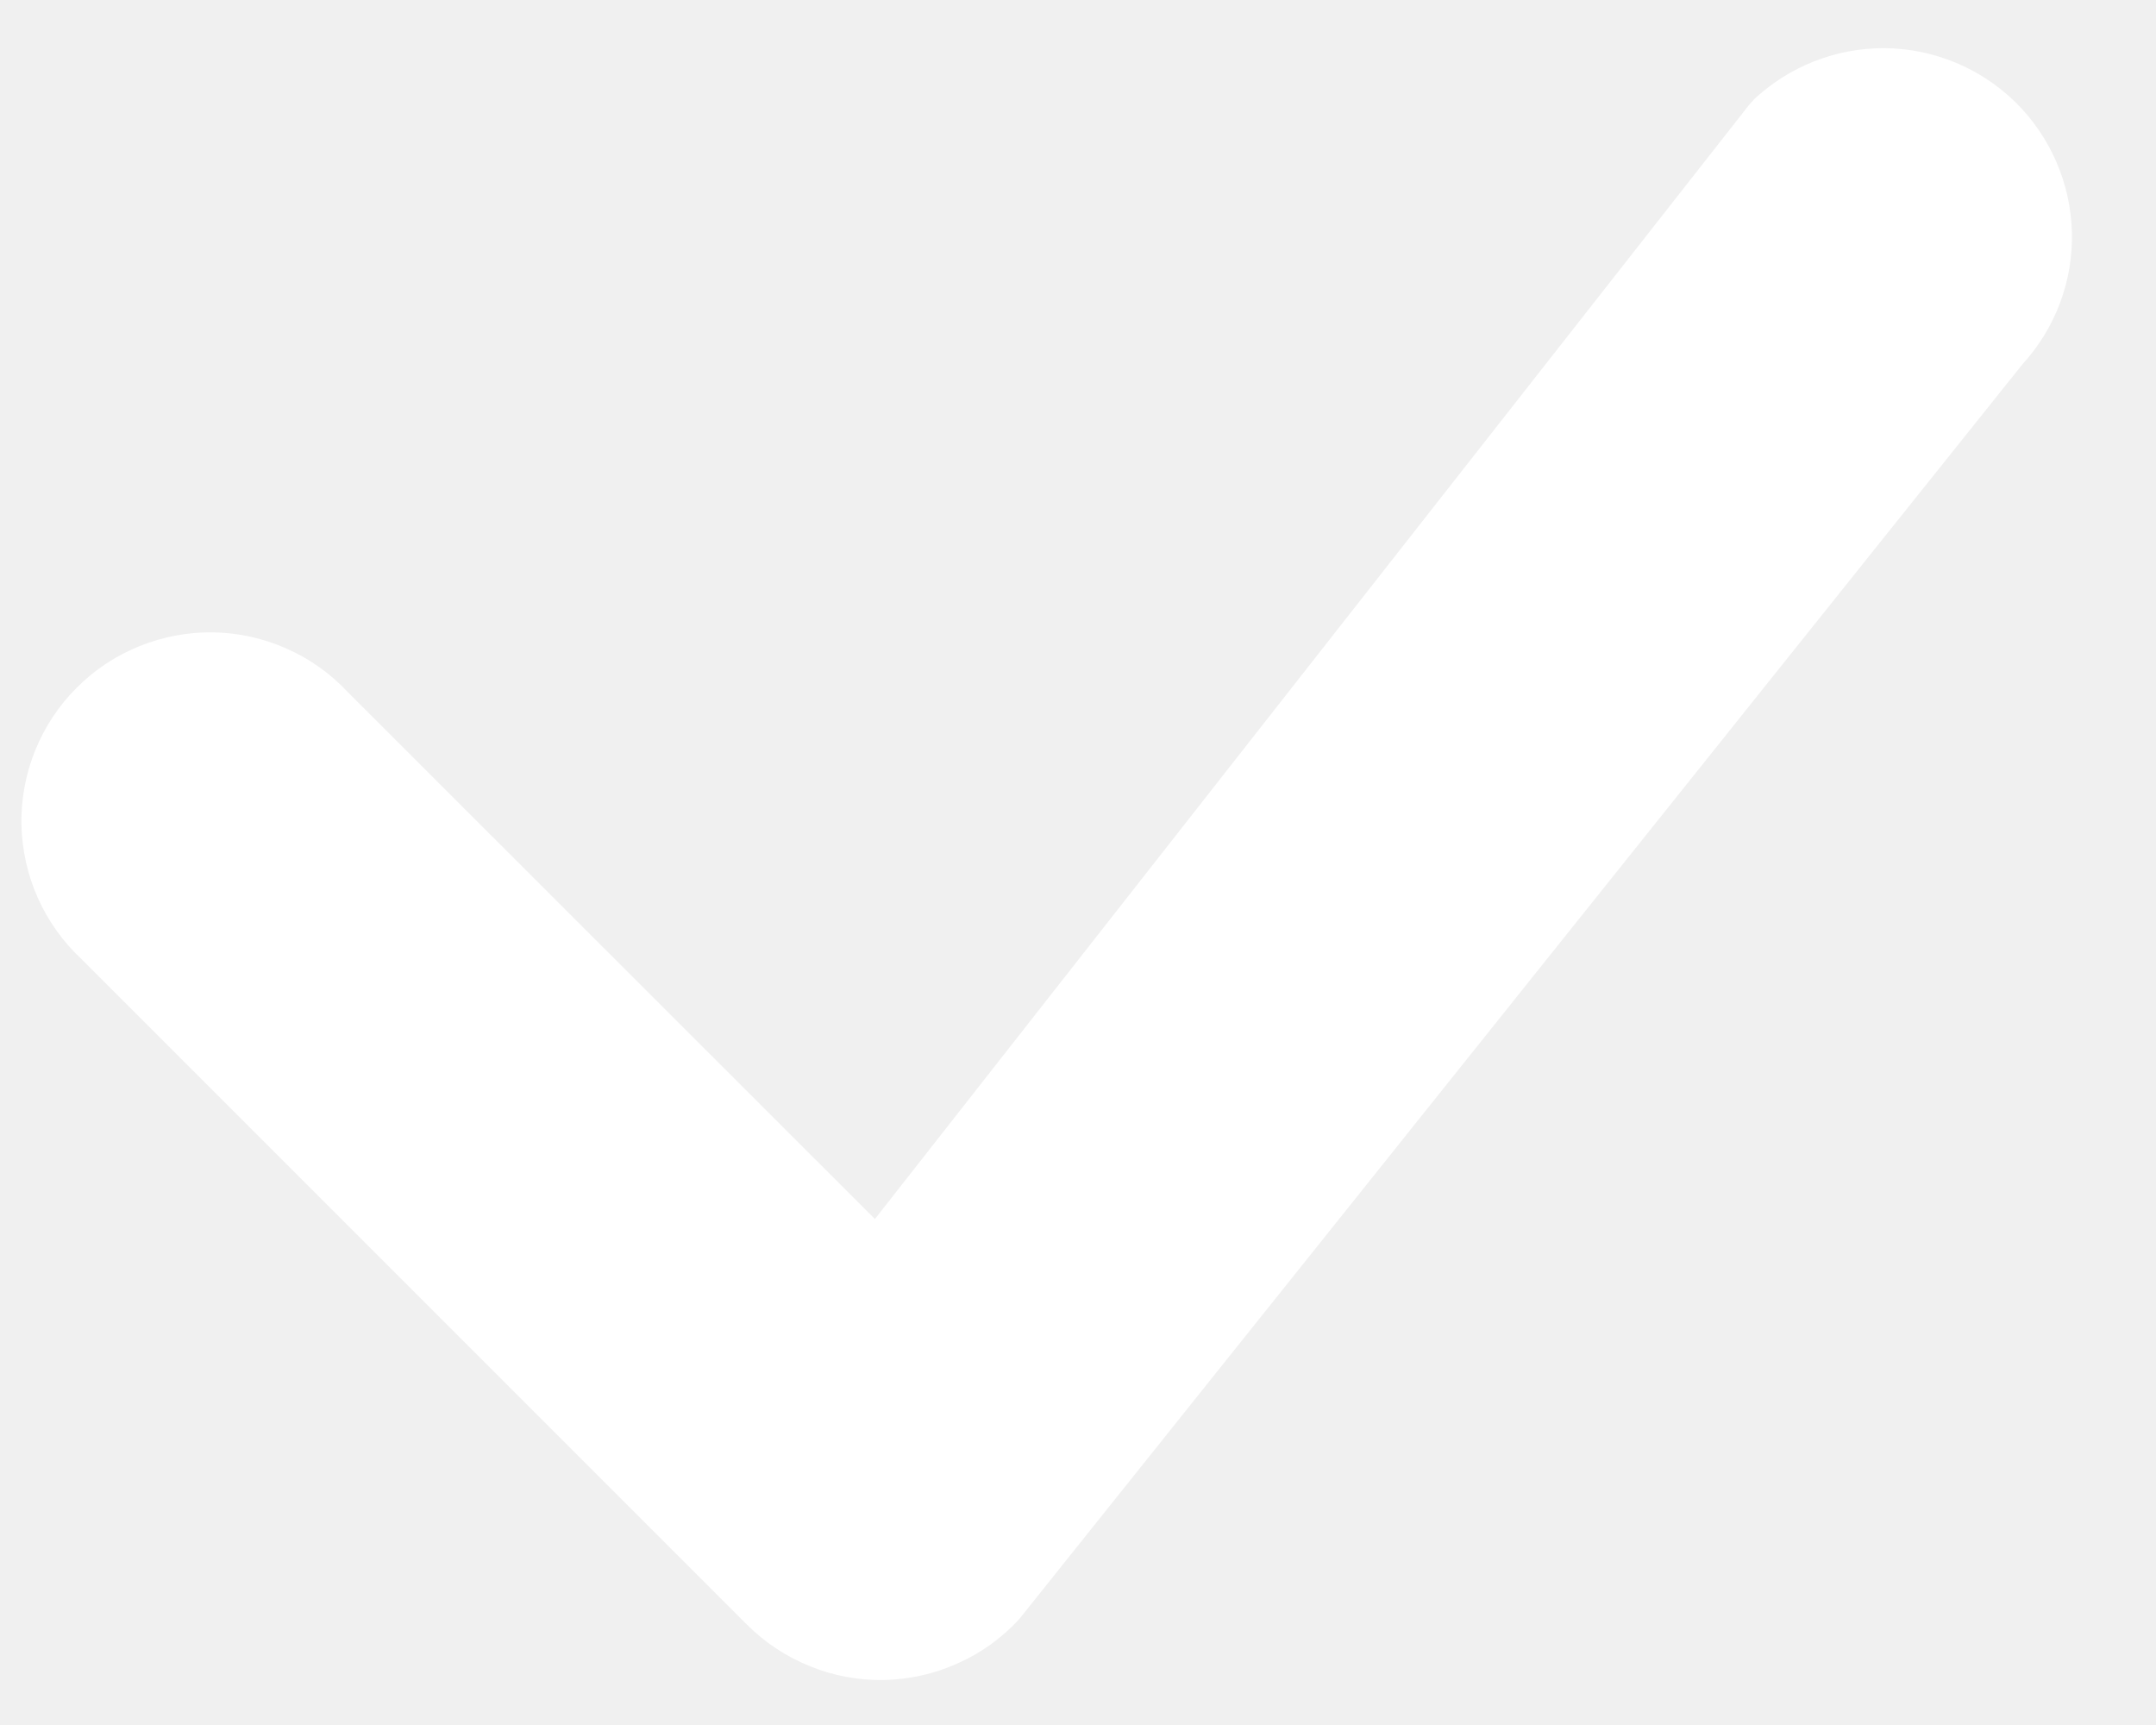
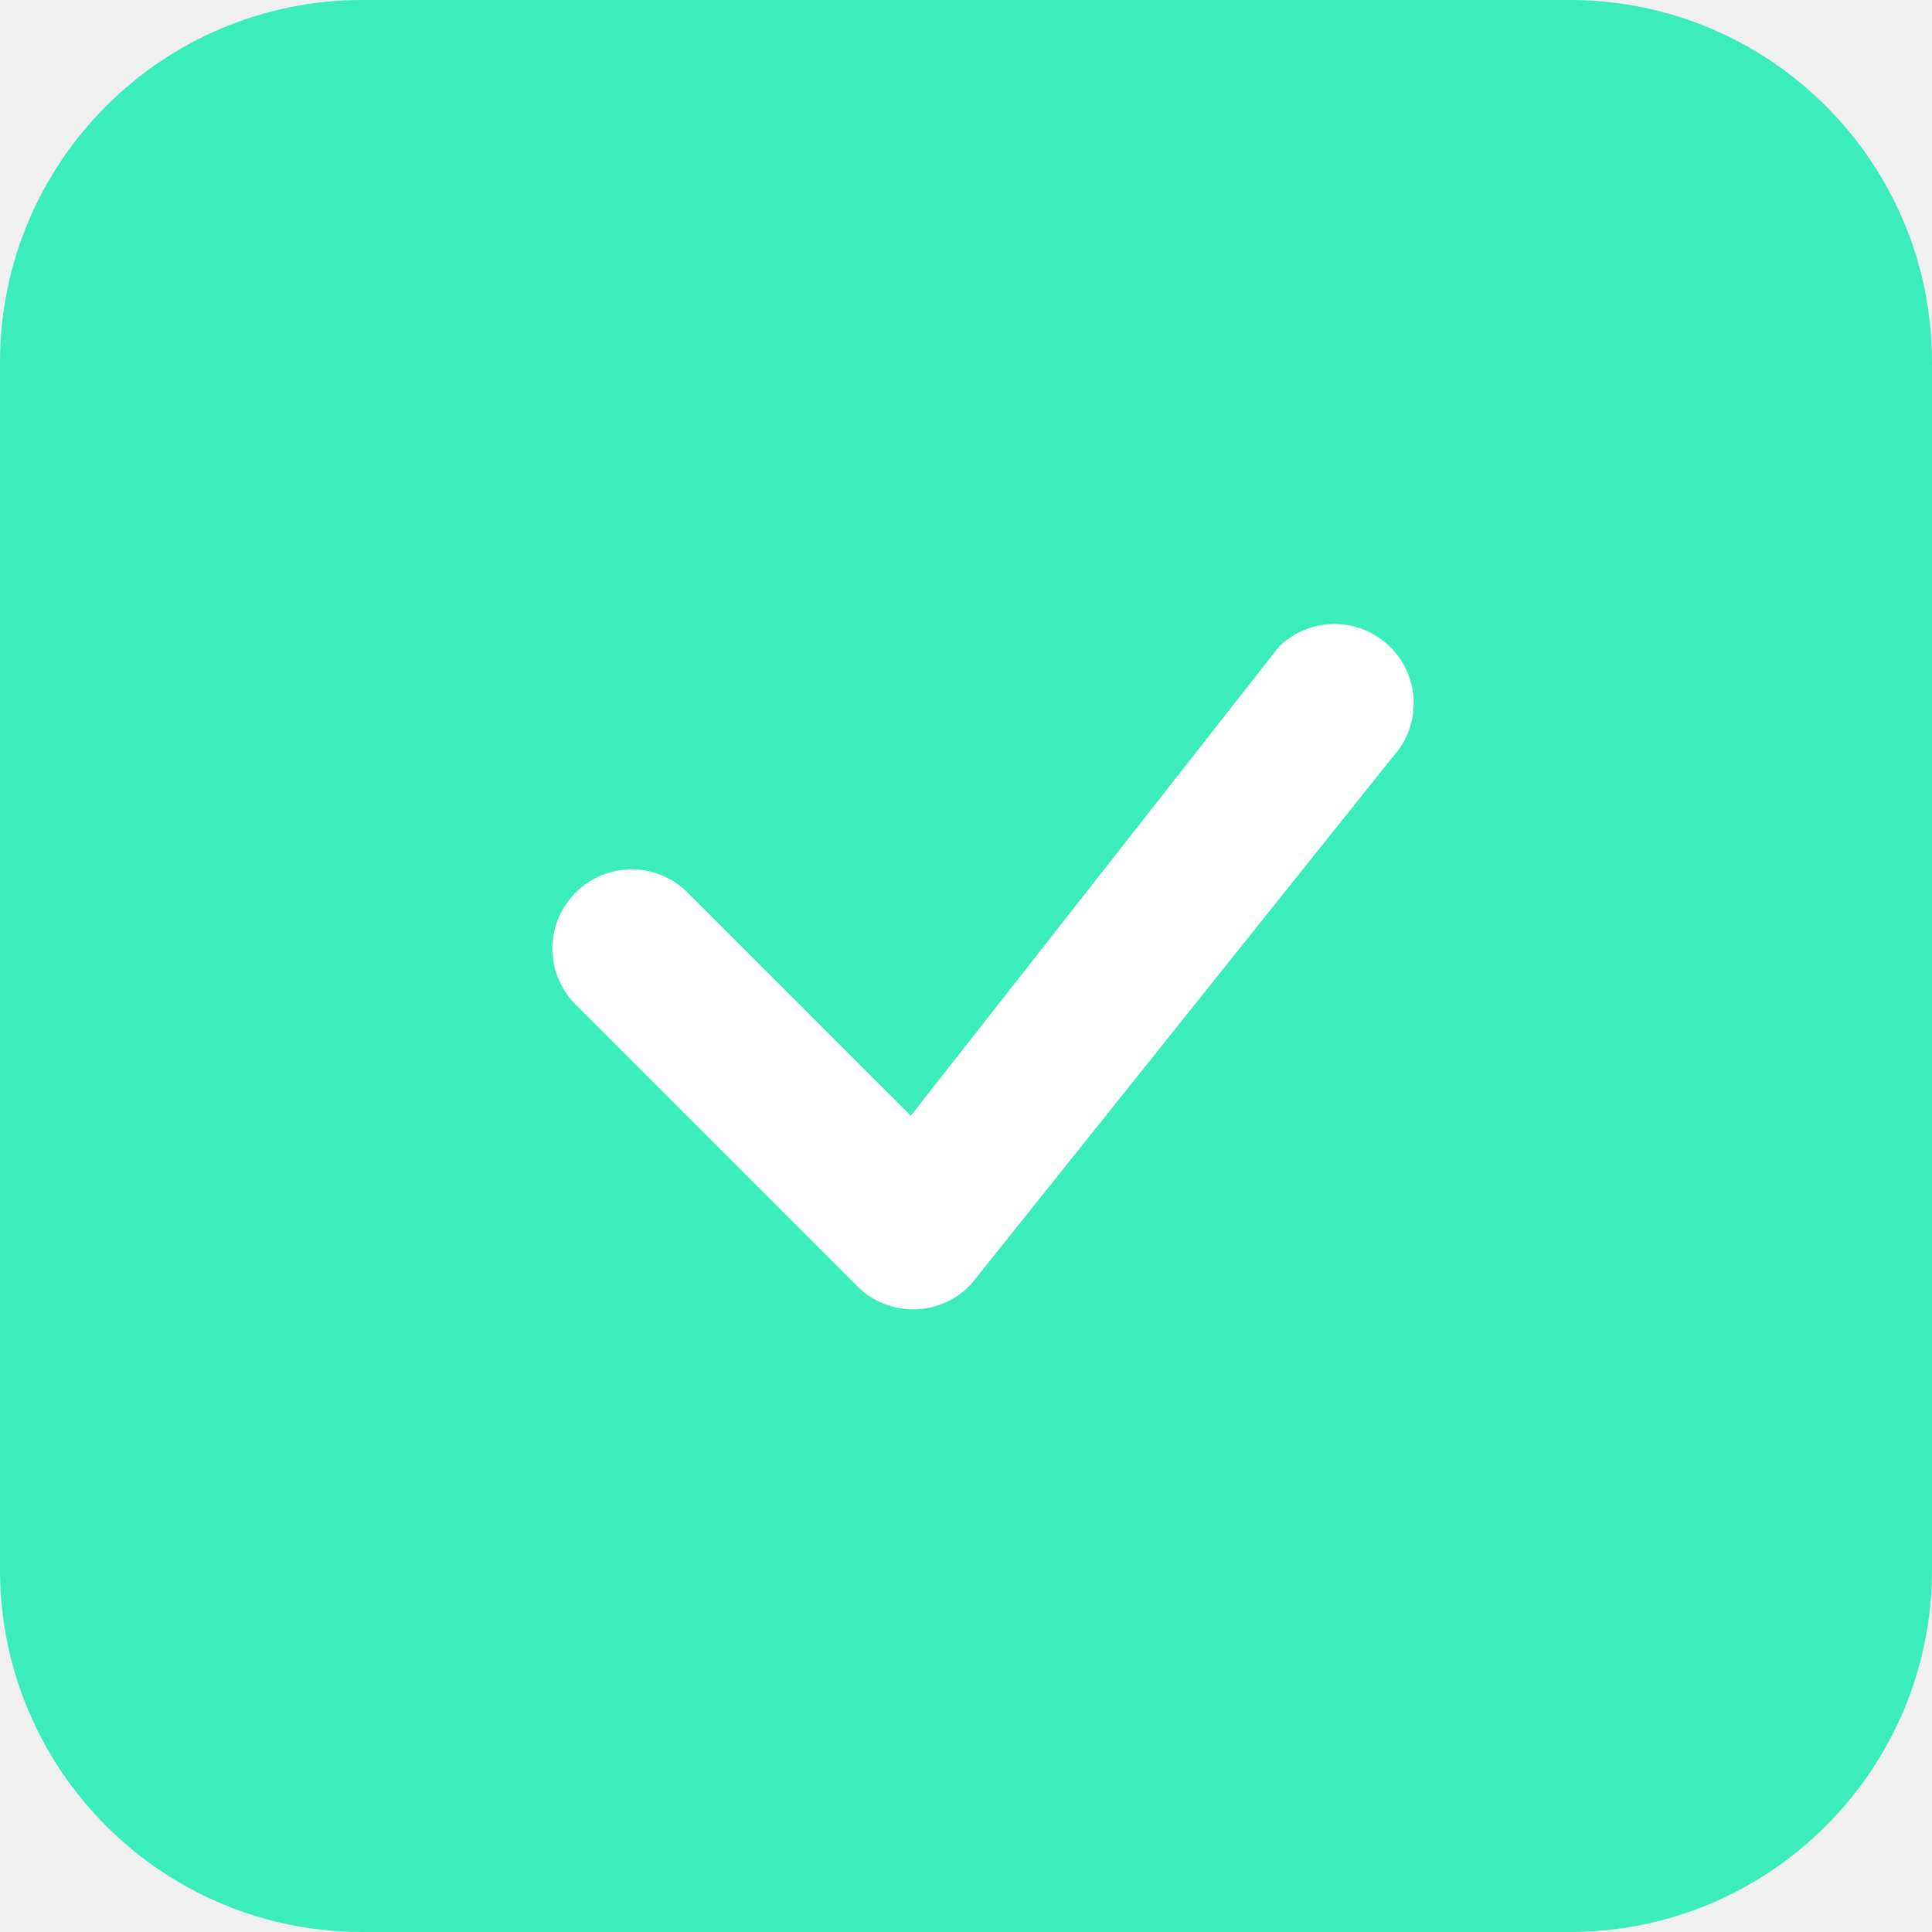
- <svg xmlns="http://www.w3.org/2000/svg" width="15" height="12" viewBox="0 0 15 12" fill="none">
-   <path d="M12.197 0.697C12.444 0.463 12.772 0.333 13.112 0.335C13.453 0.338 13.779 0.473 14.022 0.711C14.265 0.95 14.405 1.273 14.415 1.613C14.424 1.954 14.3 2.284 14.07 2.535L7.088 11.267C6.967 11.397 6.823 11.501 6.661 11.572C6.5 11.645 6.326 11.683 6.15 11.687C5.974 11.69 5.798 11.658 5.635 11.591C5.471 11.525 5.322 11.427 5.197 11.302L0.567 6.672C0.438 6.552 0.335 6.407 0.263 6.246C0.191 6.085 0.153 5.911 0.149 5.735C0.146 5.559 0.179 5.383 0.245 5.22C0.311 5.057 0.409 4.908 0.534 4.784C0.658 4.659 0.807 4.561 0.97 4.495C1.134 4.429 1.309 4.396 1.485 4.399C1.661 4.402 1.835 4.441 1.996 4.513C2.157 4.584 2.302 4.688 2.422 4.817L6.087 8.48L12.164 0.736C12.175 0.722 12.187 0.71 12.199 0.697H12.197Z" fill="white" />
+ <svg xmlns="http://www.w3.org/2000/svg" width="32" height="32" viewBox="0 0 32 32" fill="none">
+   <rect width="32" height="32" rx="6" fill="#3AEDBA" />
+   <path d="M21.198 10.697C21.444 10.463 21.772 10.333 22.112 10.335C22.453 10.338 22.779 10.473 23.022 10.711C23.265 10.95 23.405 11.273 23.415 11.613C23.424 11.954 23.3 12.284 23.07 12.535L16.087 21.267C15.967 21.397 15.822 21.5 15.661 21.573C15.5 21.645 15.326 21.683 15.15 21.687C14.973 21.69 14.798 21.657 14.635 21.591C14.471 21.526 14.322 21.427 14.197 21.302L9.567 16.672C9.438 16.552 9.335 16.407 9.263 16.246C9.191 16.085 9.153 15.911 9.149 15.735C9.146 15.559 9.179 15.383 9.245 15.22C9.311 15.057 9.409 14.908 9.534 14.784C9.658 14.659 9.807 14.561 9.97 14.495C10.134 14.429 10.309 14.396 10.485 14.399C10.661 14.402 10.835 14.441 10.996 14.513C11.157 14.585 11.302 14.688 11.422 14.817L15.086 18.48L21.164 10.736C21.175 10.722 21.187 10.71 21.199 10.697H21.198Z" fill="white" />
</svg>
